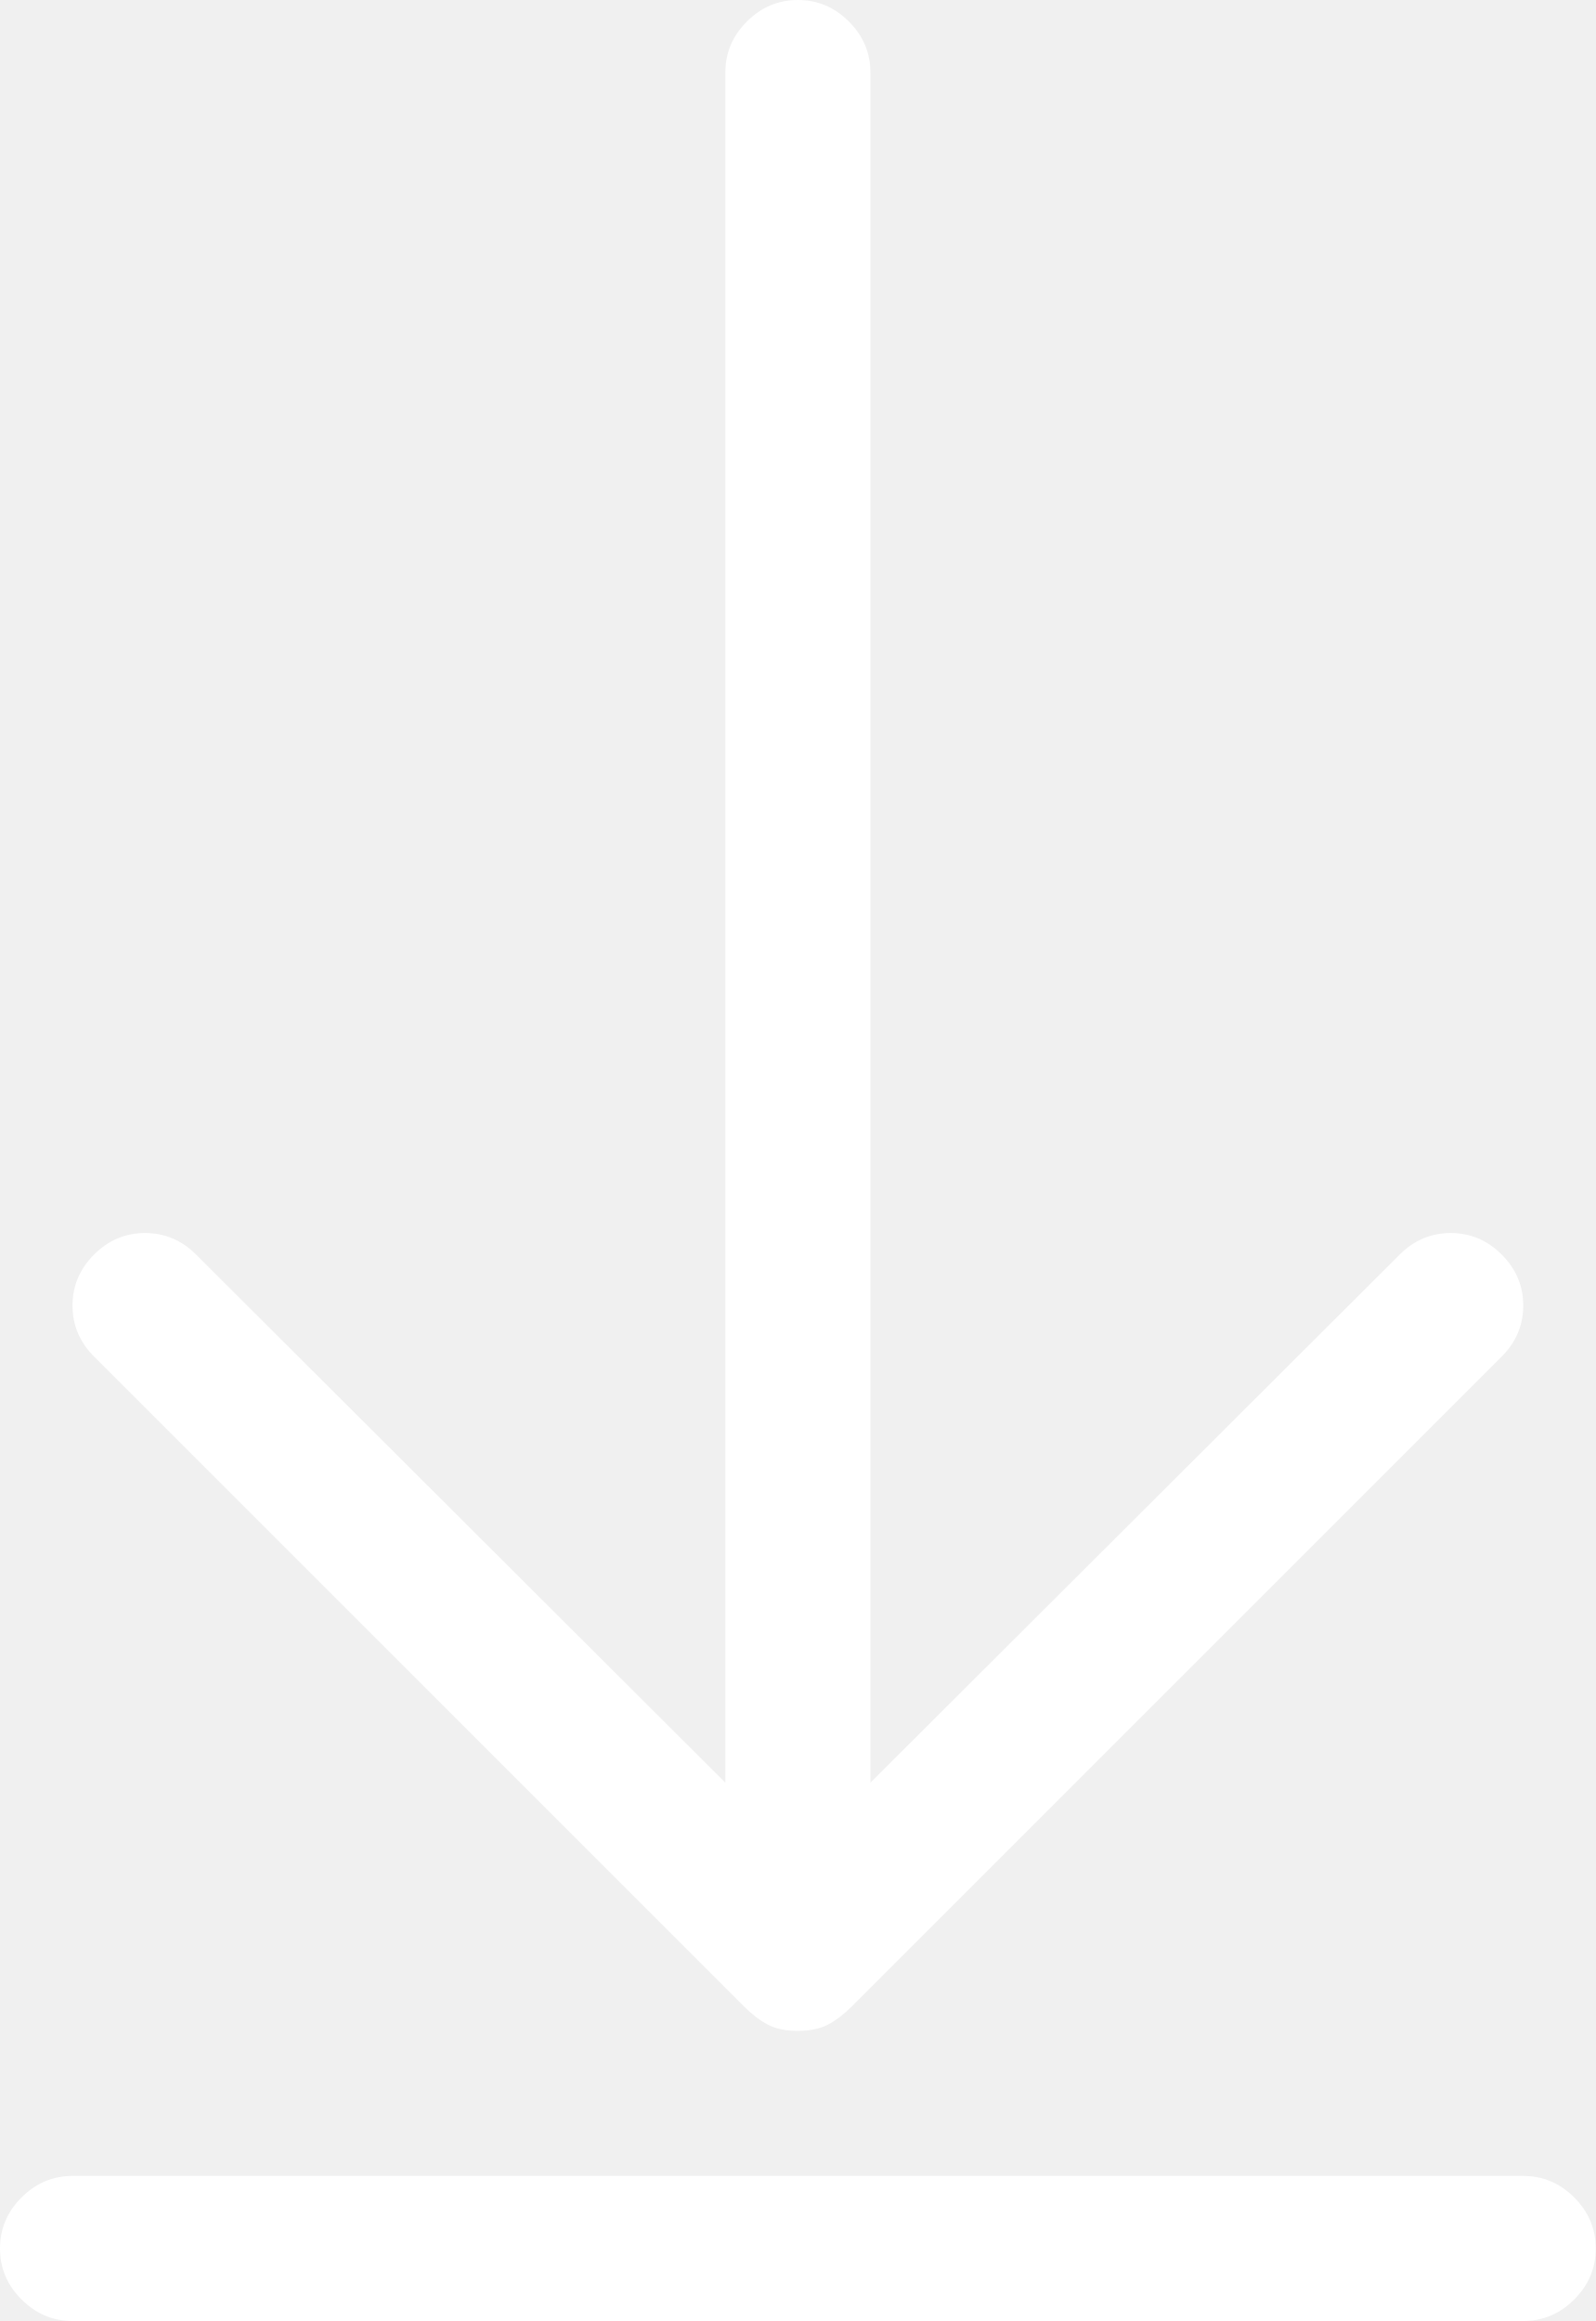
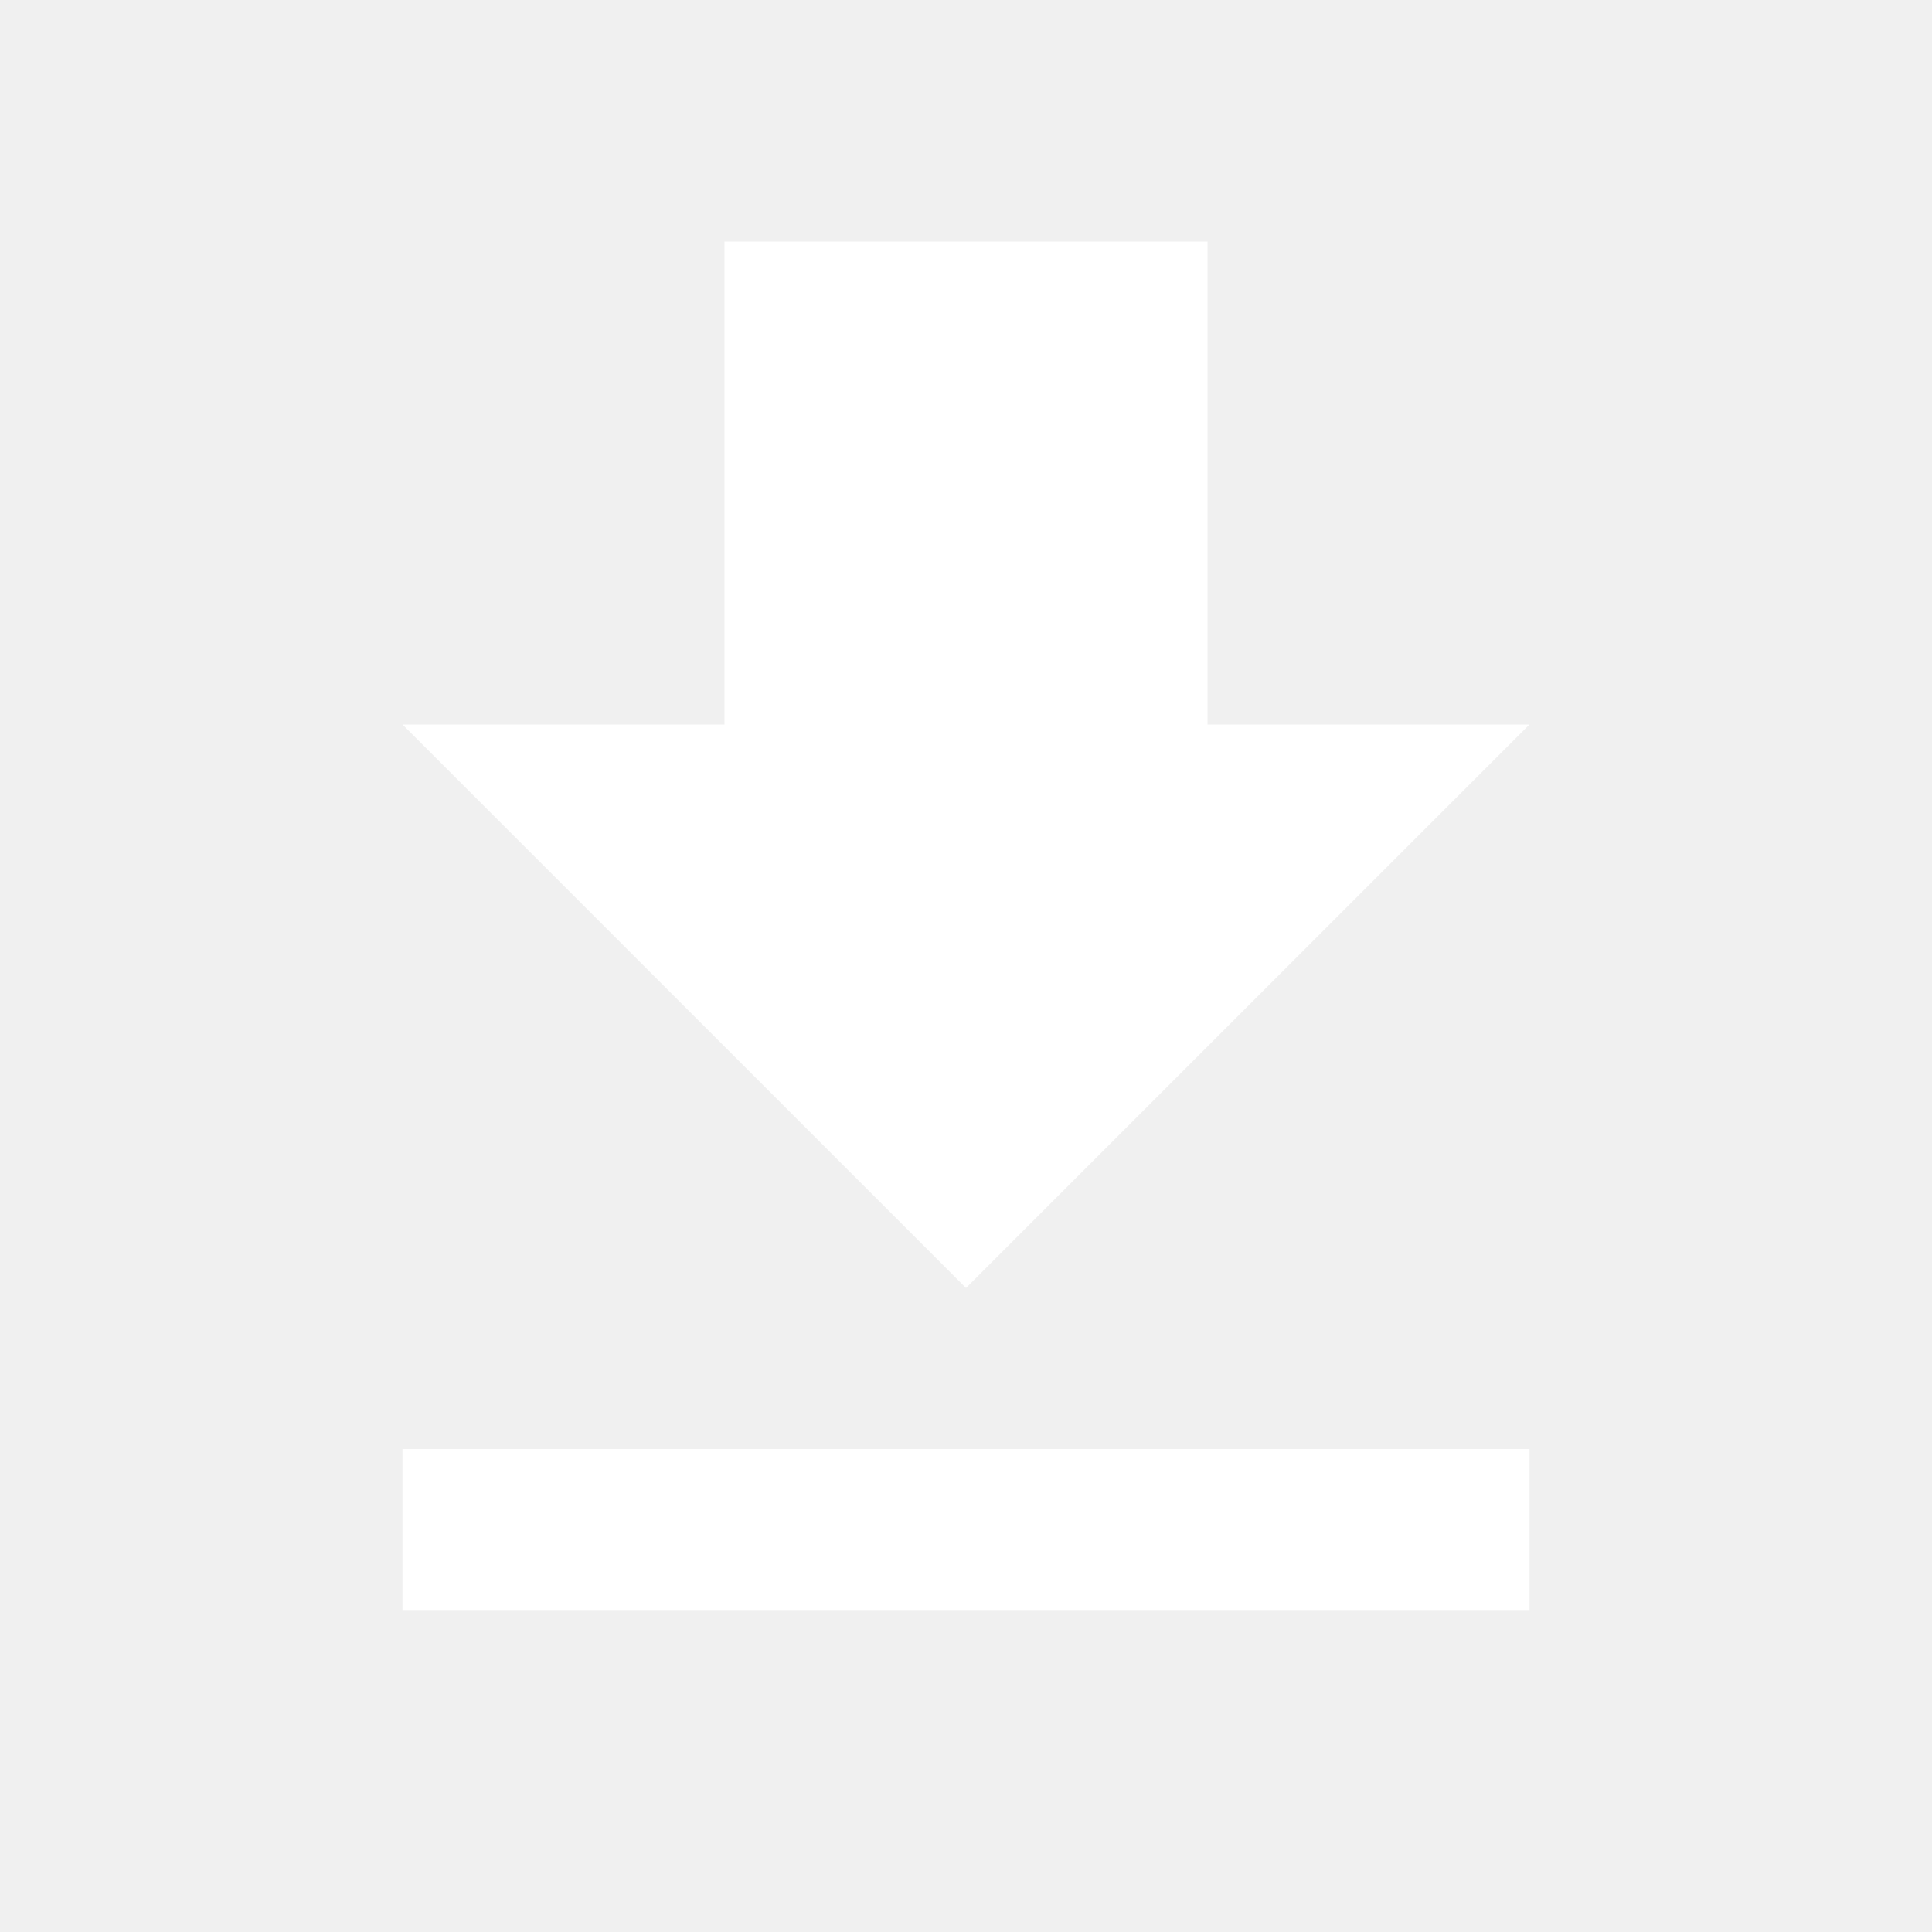
- <svg xmlns="http://www.w3.org/2000/svg" height="100%" viewBox="128 0 704 1024" width="100%">
-   <path d="M160,576C160,567.333 163.167,559.833 169.5,553.5C175.833,547.167 183.333,544 192,544C200.667,544 208.167,547.167 214.5,553.5L448,786.5L448,32C448,23.333 451.167,15.833 457.5,9.5C463.833,3.167 471.333,0 480,0C488.667,0 496.167,3.167 502.5,9.5C508.833,15.833 512,23.333 512,32L512,786.5L745.5,553.5C751.833,547.167 759.333,544 768,544C776.667,544 784.167,547.167 790.5,553.5C796.833,559.833 800,567.333 800,576C800,584.667 796.833,592.167 790.5,598.5L504,885C500.333,888.667 496.75,891.417 493.25,893.25C489.75,895.083 485.333,896 480,896C474.667,896 470.25,895.083 466.75,893.25C463.25,891.417 459.667,888.667 456,885L169.5,598.5C163.167,592.167 160,584.667 160,576ZM800,960C808.667,960 816.167,963.167 822.5,969.5C828.833,975.833 832,983.333 832,992C832,1000.67 828.833,1008.17 822.5,1014.5C816.167,1020.83 808.667,1024 800,1024L160,1024C151.333,1024 143.833,1020.83 137.5,1014.5C131.167,1008.17 128,1000.67 128,992C128,983.333 131.167,975.833 137.5,969.5C143.833,963.167 151.333,960 160,960Z" fill="#FFFFFF" fill-opacity="1">
-   </path>
+ <svg xmlns="http://www.w3.org/2000/svg" fill="#fff" width="512" height="512" viewBox="0 0 24 24">
+   <path d="M19 9h-4V3H9v6H5l7 7 7-7zM5 18v2h14v-2H5z" />
+   <path d="M0 0h24v24H0z" fill="none" />
</svg>
